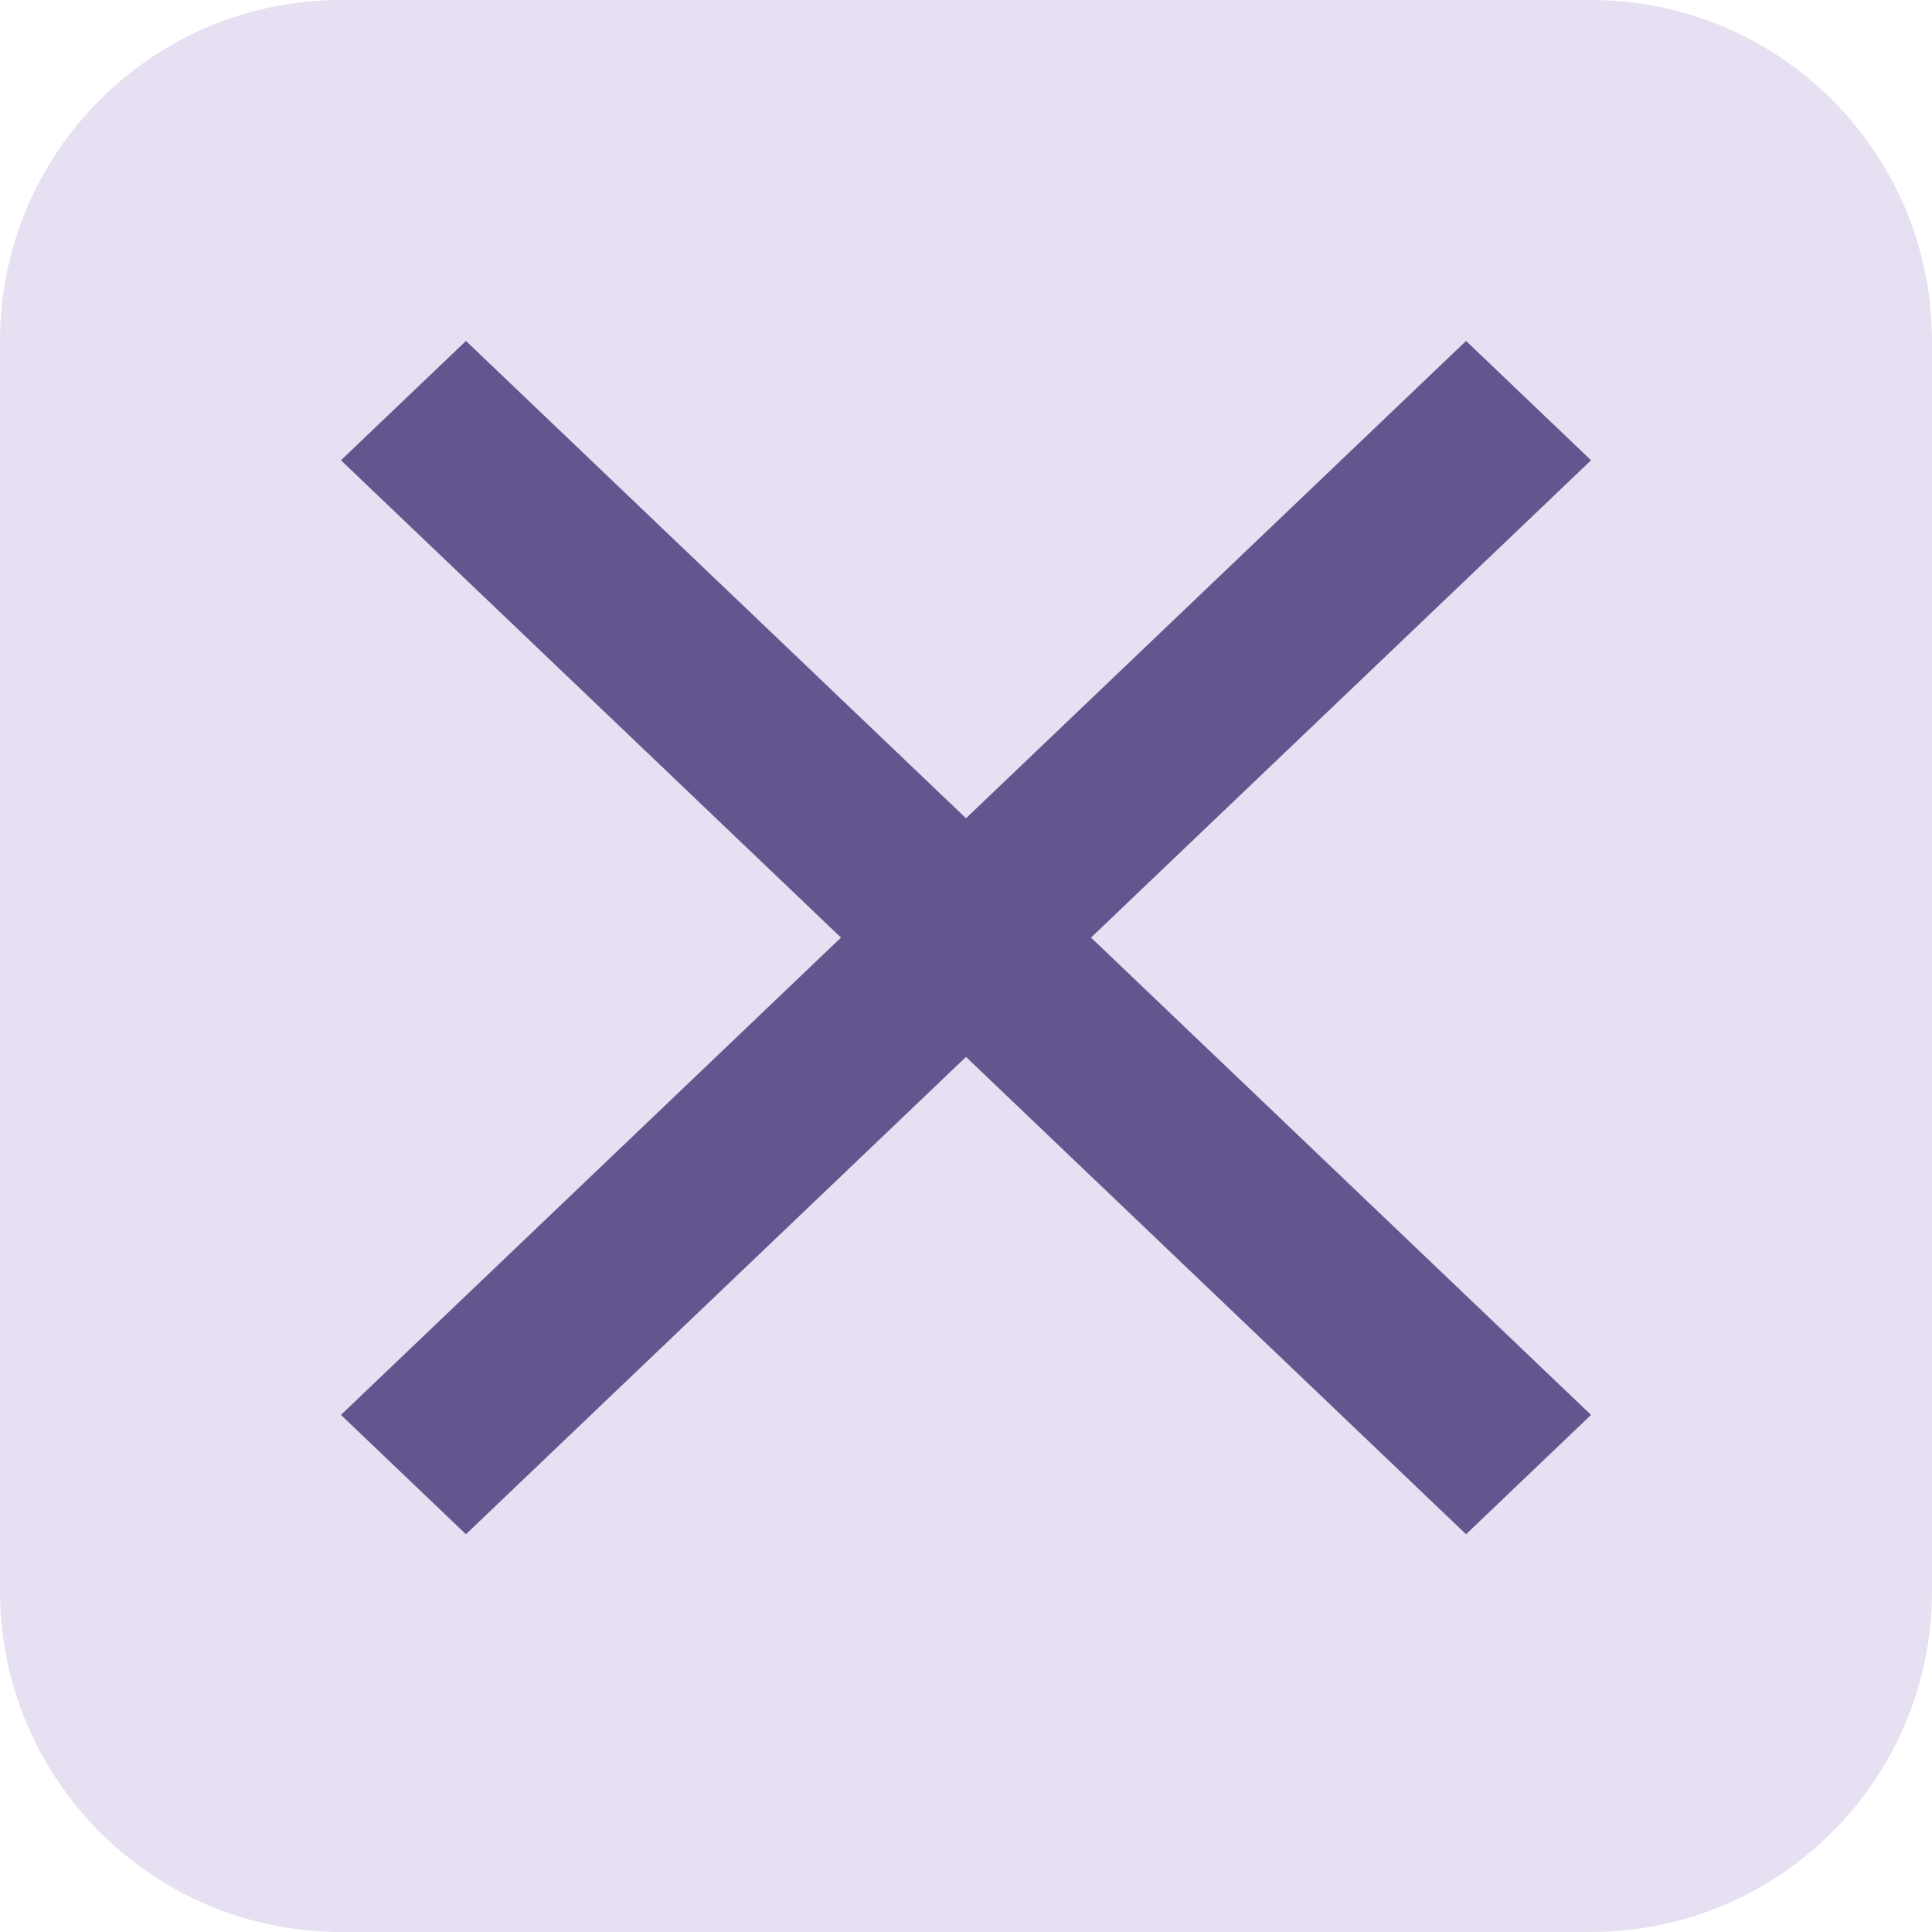
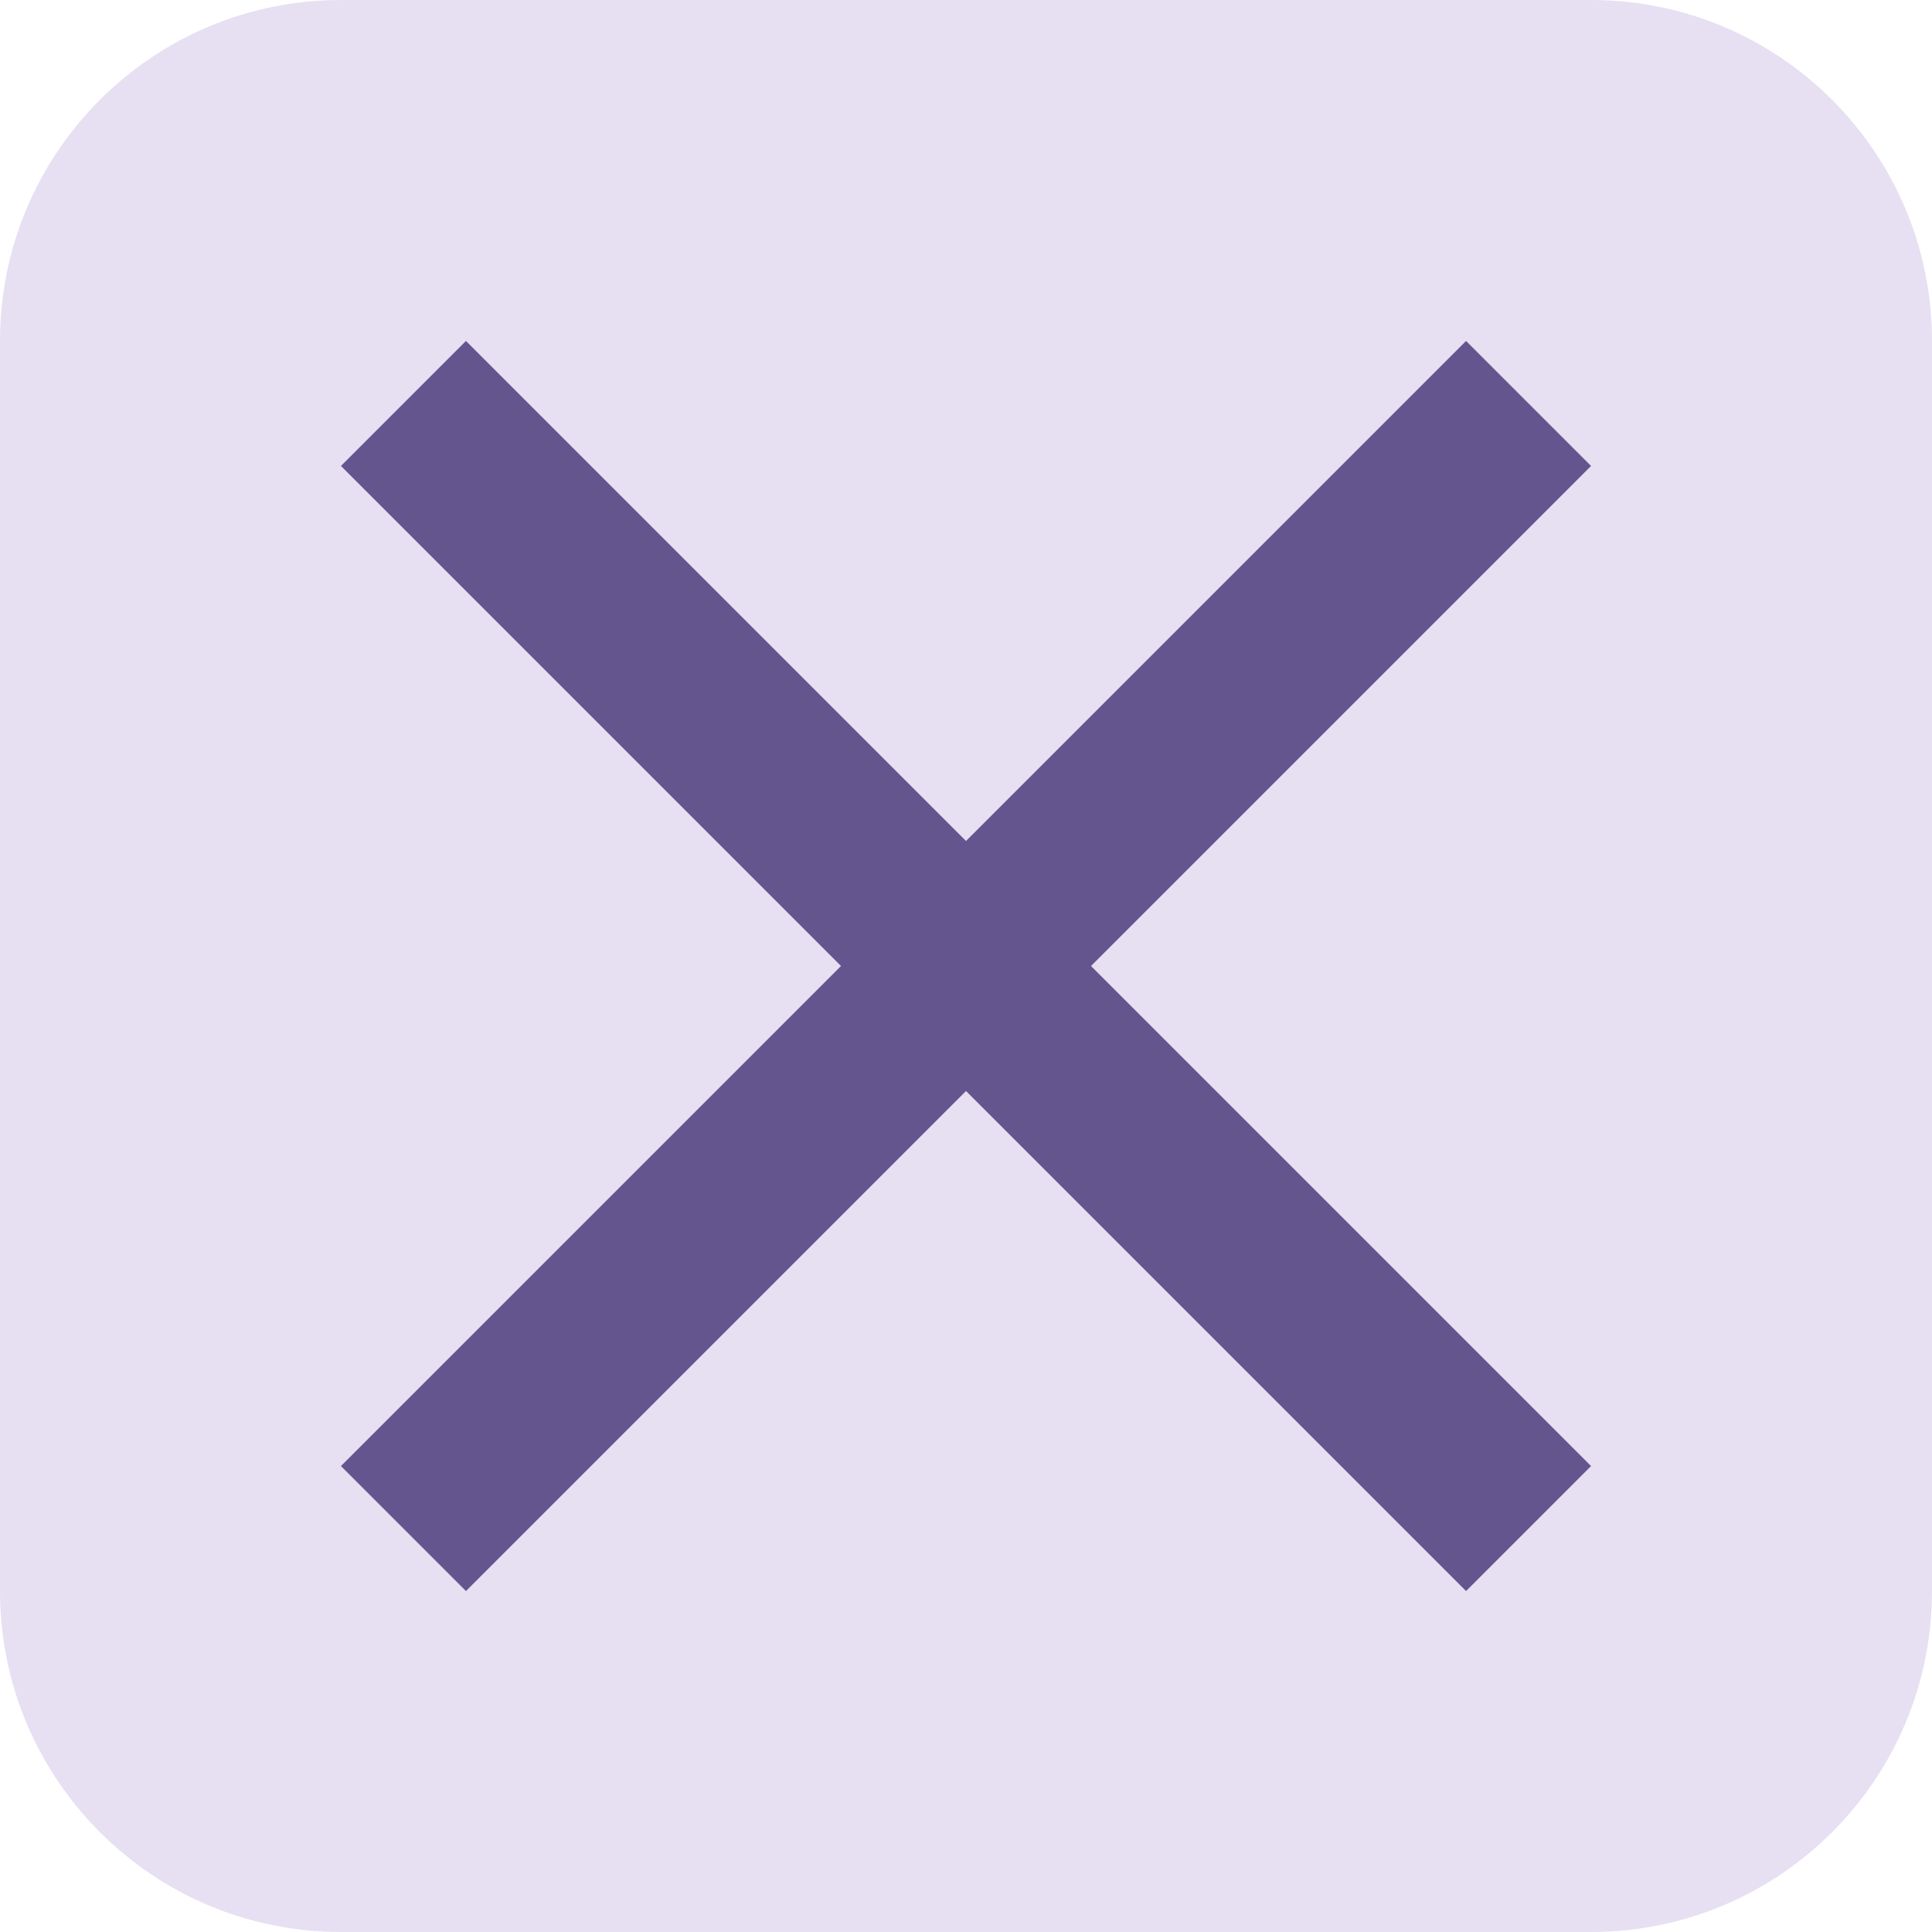
<svg xmlns="http://www.w3.org/2000/svg" width="34" height="34" viewBox="0 0 34 34" fill="none">
  <rect width="34" height="34" rx="6" fill="#E6E0F2" />
-   <path d="M8.2 27L6 24.9L14.8 16.5L6 8.1L8.2 6L17 14.4L25.8 6L28 8.1L19.2 16.5L28 24.9L25.8 27L17 18.6L8.2 27Z" fill="#65558F" />
+   <path d="M8.2 28L6 25.8L14.8 17L6 8.2L8.2 6L17 14.8L25.8 6L28 8.2L19.2 17L28 25.8L25.8 28L17 19.2L8.2 28Z" fill="#65558F" />
</svg>
